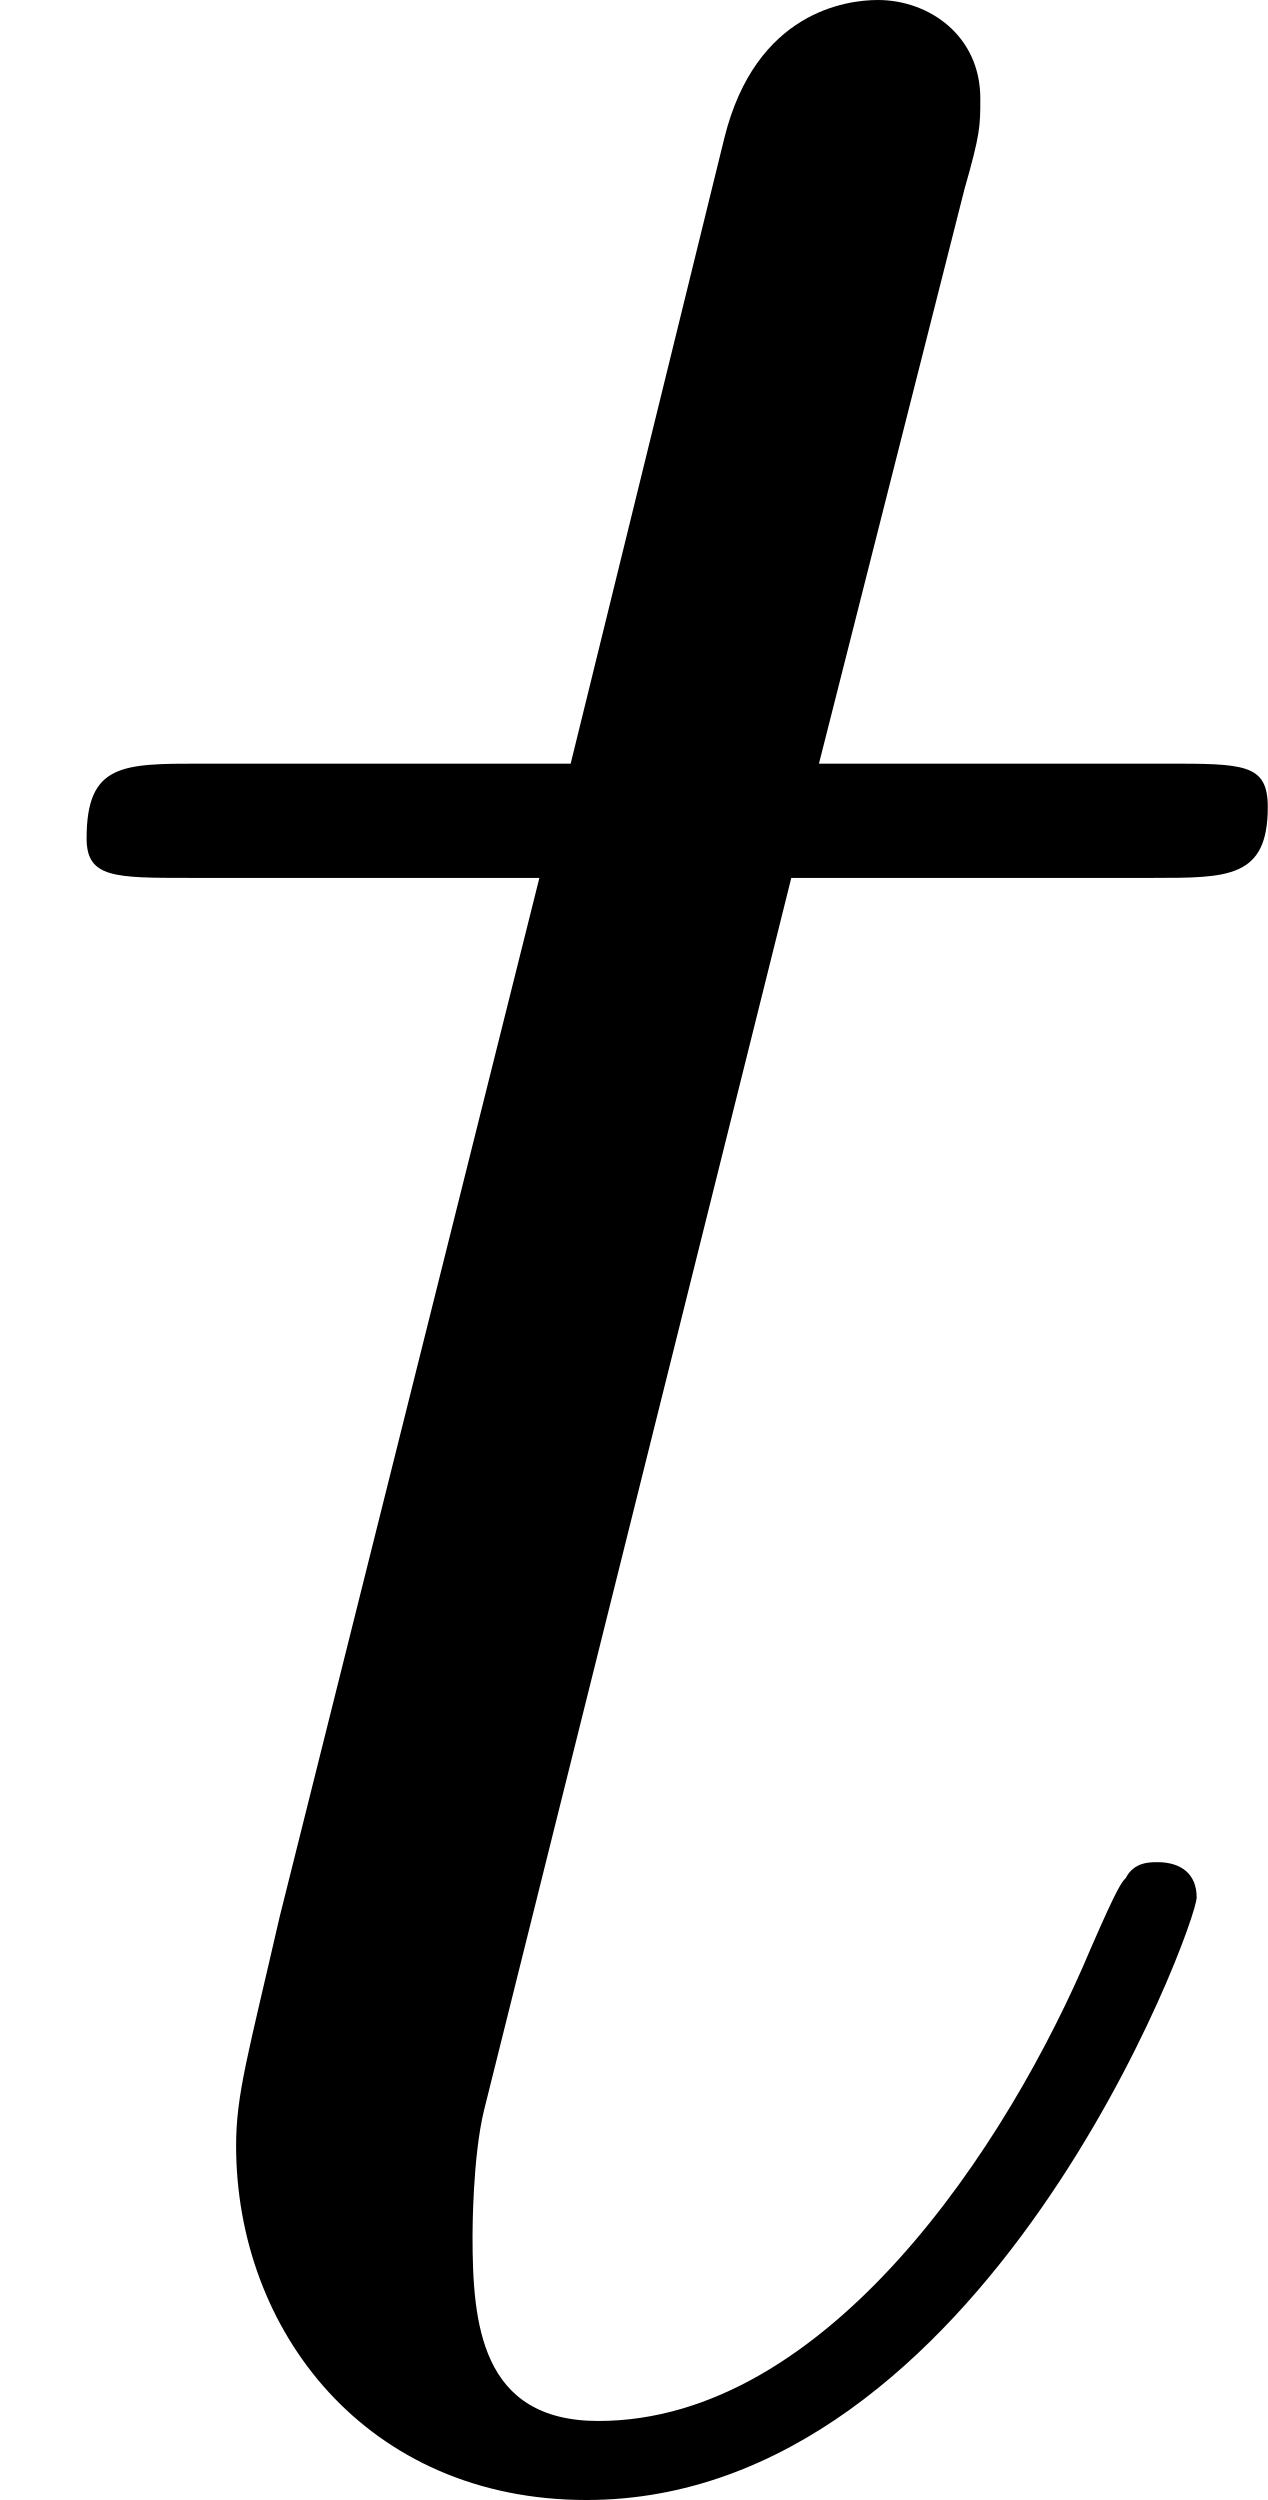
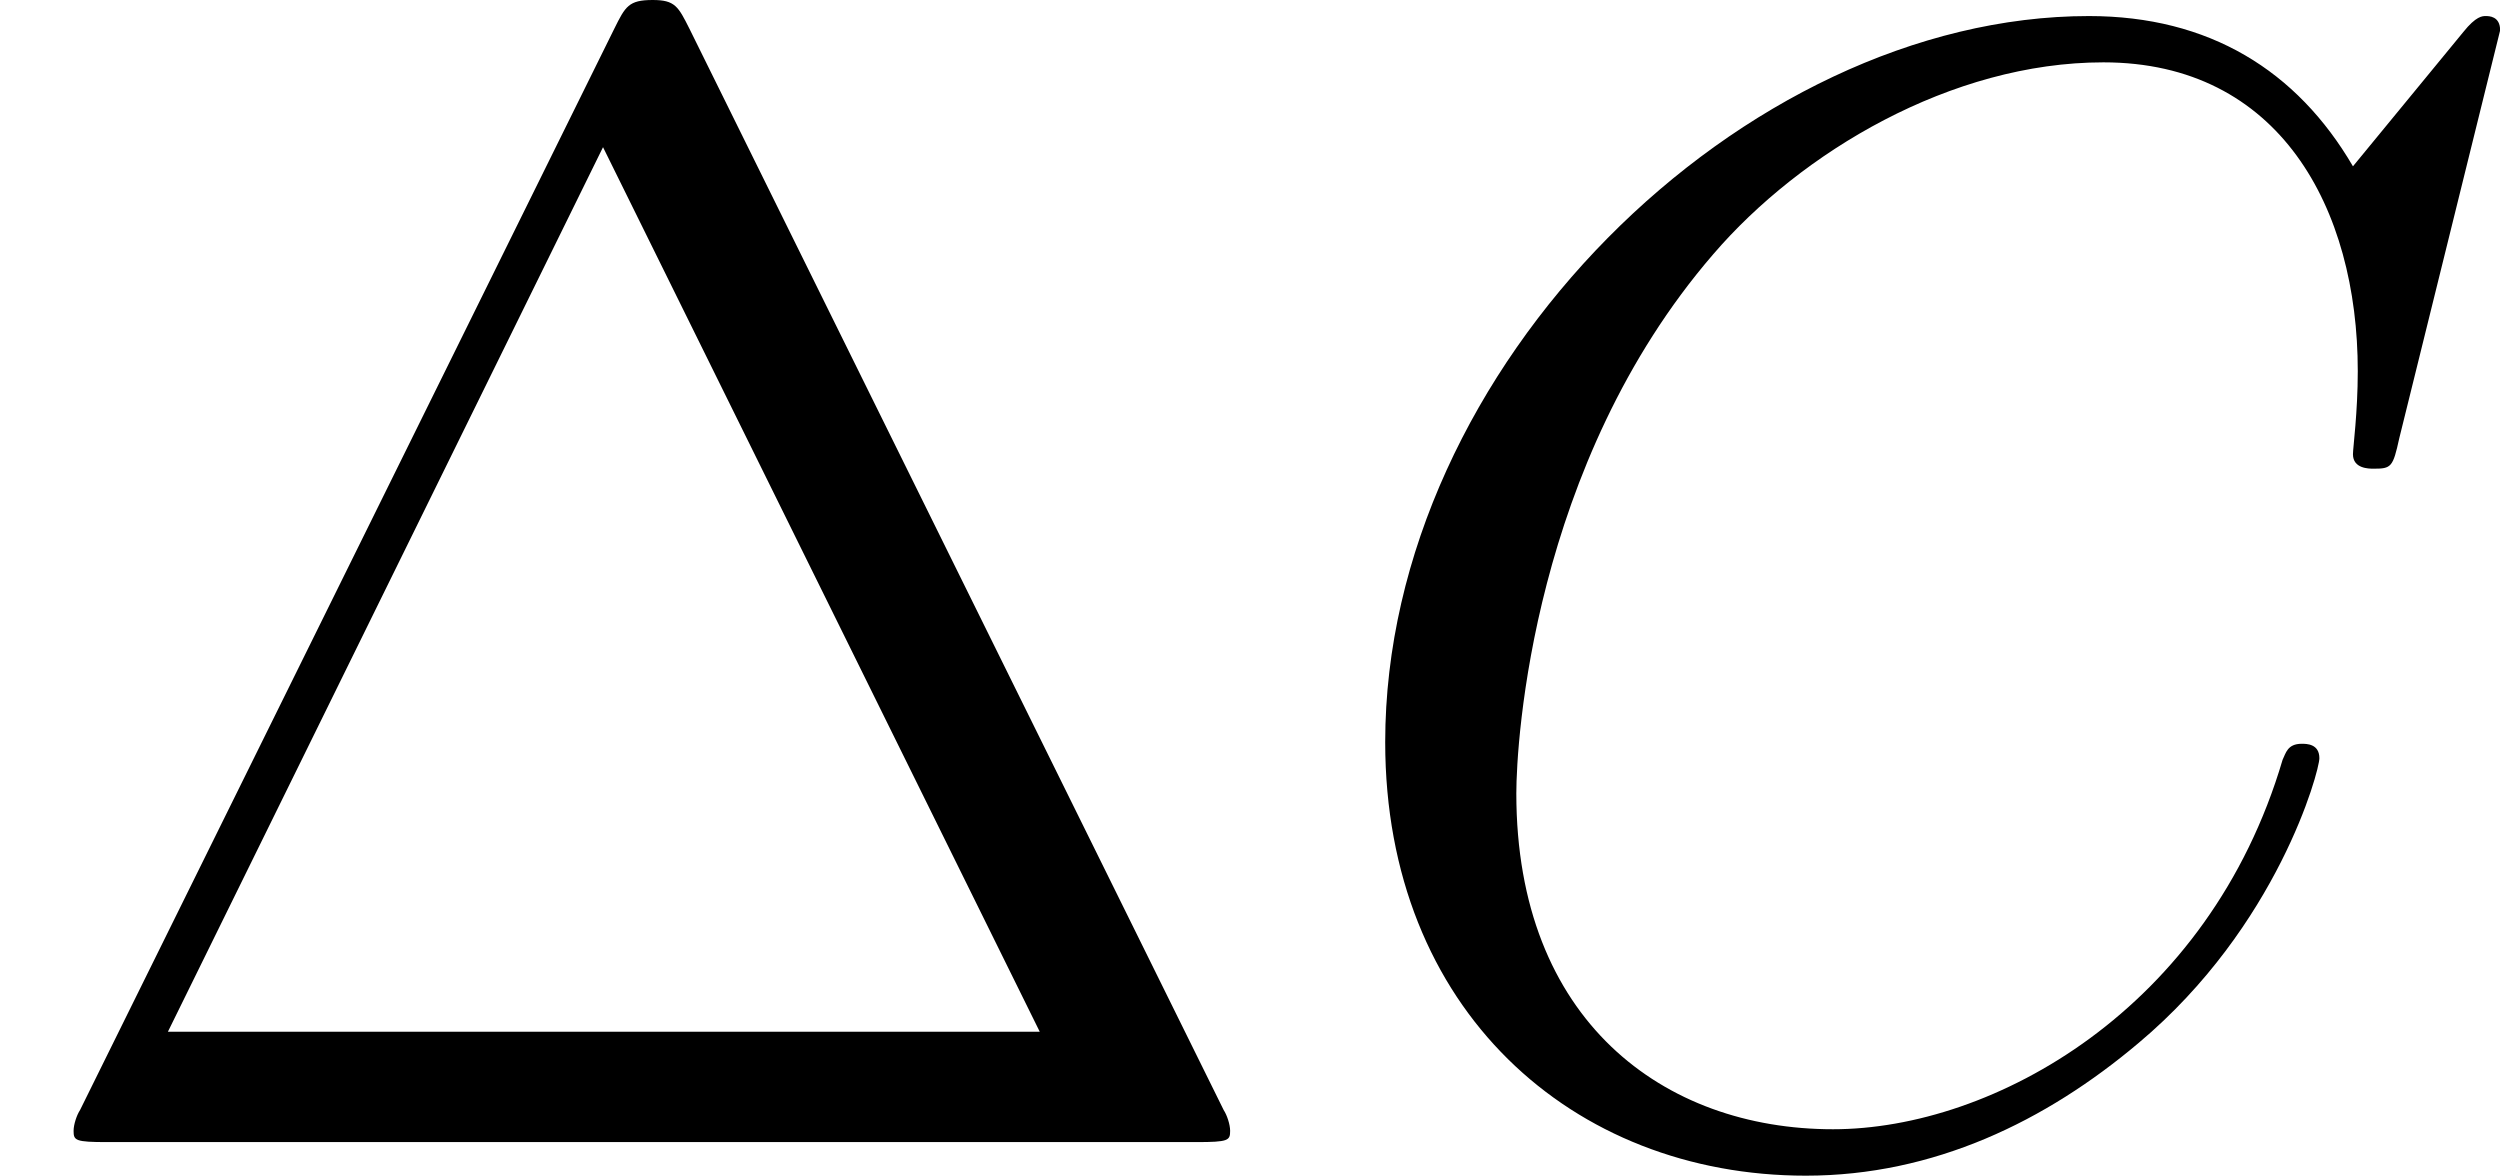
- <svg xmlns="http://www.w3.org/2000/svg" xmlns:xlink="http://www.w3.org/1999/xlink" version="1.1" width="3.85pt" height="7.592pt" viewBox="28.944 442.667 3.85 7.592">
+ <svg xmlns="http://www.w3.org/2000/svg" xmlns:xlink="http://www.w3.org/1999/xlink" version="1.1" width="18.685pt" height="8.787pt" viewBox="3.825 87.105 18.685 8.787">
  <defs>
-     <path id="g11-116" d="M2.403-4.806H3.503C3.73-4.806 3.85-4.806 3.85-5.021C3.85-5.153 3.778-5.153 3.539-5.153H2.487L2.929-6.898C2.977-7.066 2.977-7.089 2.977-7.173C2.977-7.364 2.821-7.472 2.666-7.472C2.57-7.472 2.295-7.436 2.2-7.054L1.733-5.153H.61C.371-5.153 .263-5.153 .263-4.926C.263-4.806 .347-4.806 .574-4.806H1.638L.849-1.65C.753-1.231 .717-1.112 .717-.956C.717-.395 1.112 .12 1.781 .12C2.989 .12 3.634-1.626 3.634-1.71C3.634-1.781 3.587-1.817 3.515-1.817C3.491-1.817 3.443-1.817 3.419-1.769C3.407-1.757 3.395-1.745 3.312-1.554C3.061-.956 2.511-.12 1.817-.12C1.459-.12 1.435-.418 1.435-.681C1.435-.693 1.435-.921 1.47-1.064L2.403-4.806Z" />
+     <path id="g11-67" d="M8.931-8.309C8.931-8.416 8.847-8.416 8.823-8.416S8.751-8.416 8.656-8.297L7.831-7.293C7.412-8.01 6.755-8.416 5.858-8.416C3.276-8.416 .598-5.798 .598-2.989C.598-.992 1.997 .251 3.742 .251C4.698 .251 5.535-.155 6.229-.741C7.269-1.614 7.58-2.774 7.58-2.869C7.58-2.977 7.484-2.977 7.448-2.977C7.34-2.977 7.329-2.905 7.305-2.857C6.755-.992 5.141-.096 3.945-.096C2.678-.096 1.578-.909 1.578-2.606C1.578-2.989 1.698-5.069 3.049-6.635C3.706-7.4 4.83-8.07 5.966-8.07C7.281-8.07 7.867-6.982 7.867-5.762C7.867-5.452 7.831-5.189 7.831-5.141C7.831-5.033 7.95-5.033 7.986-5.033C8.118-5.033 8.13-5.045 8.177-5.26L8.931-8.309Z" />
+     <path id="g22-1" d="M5.153-8.321C5.069-8.488 5.045-8.536 4.878-8.536C4.698-8.536 4.674-8.488 4.591-8.321L.598-.239C.574-.203 .55-.132 .55-.084C.55-.012 .562 0 .801 0H8.942C9.182 0 9.194-.012 9.194-.084C9.194-.132 9.17-.203 9.146-.239L5.153-8.321ZM4.507-7.436L7.771-.825H1.255L4.507-7.436Z" />
  </defs>
  <g id="page1">
-     <use x="28.944" y="450.139" xlink:href="#g11-116" />
+     <use x="3.825" y="95.641" xlink:href="#g22-1" />
+     <use x="13.58" y="95.641" xlink:href="#g11-67" />
  </g>
</svg>
